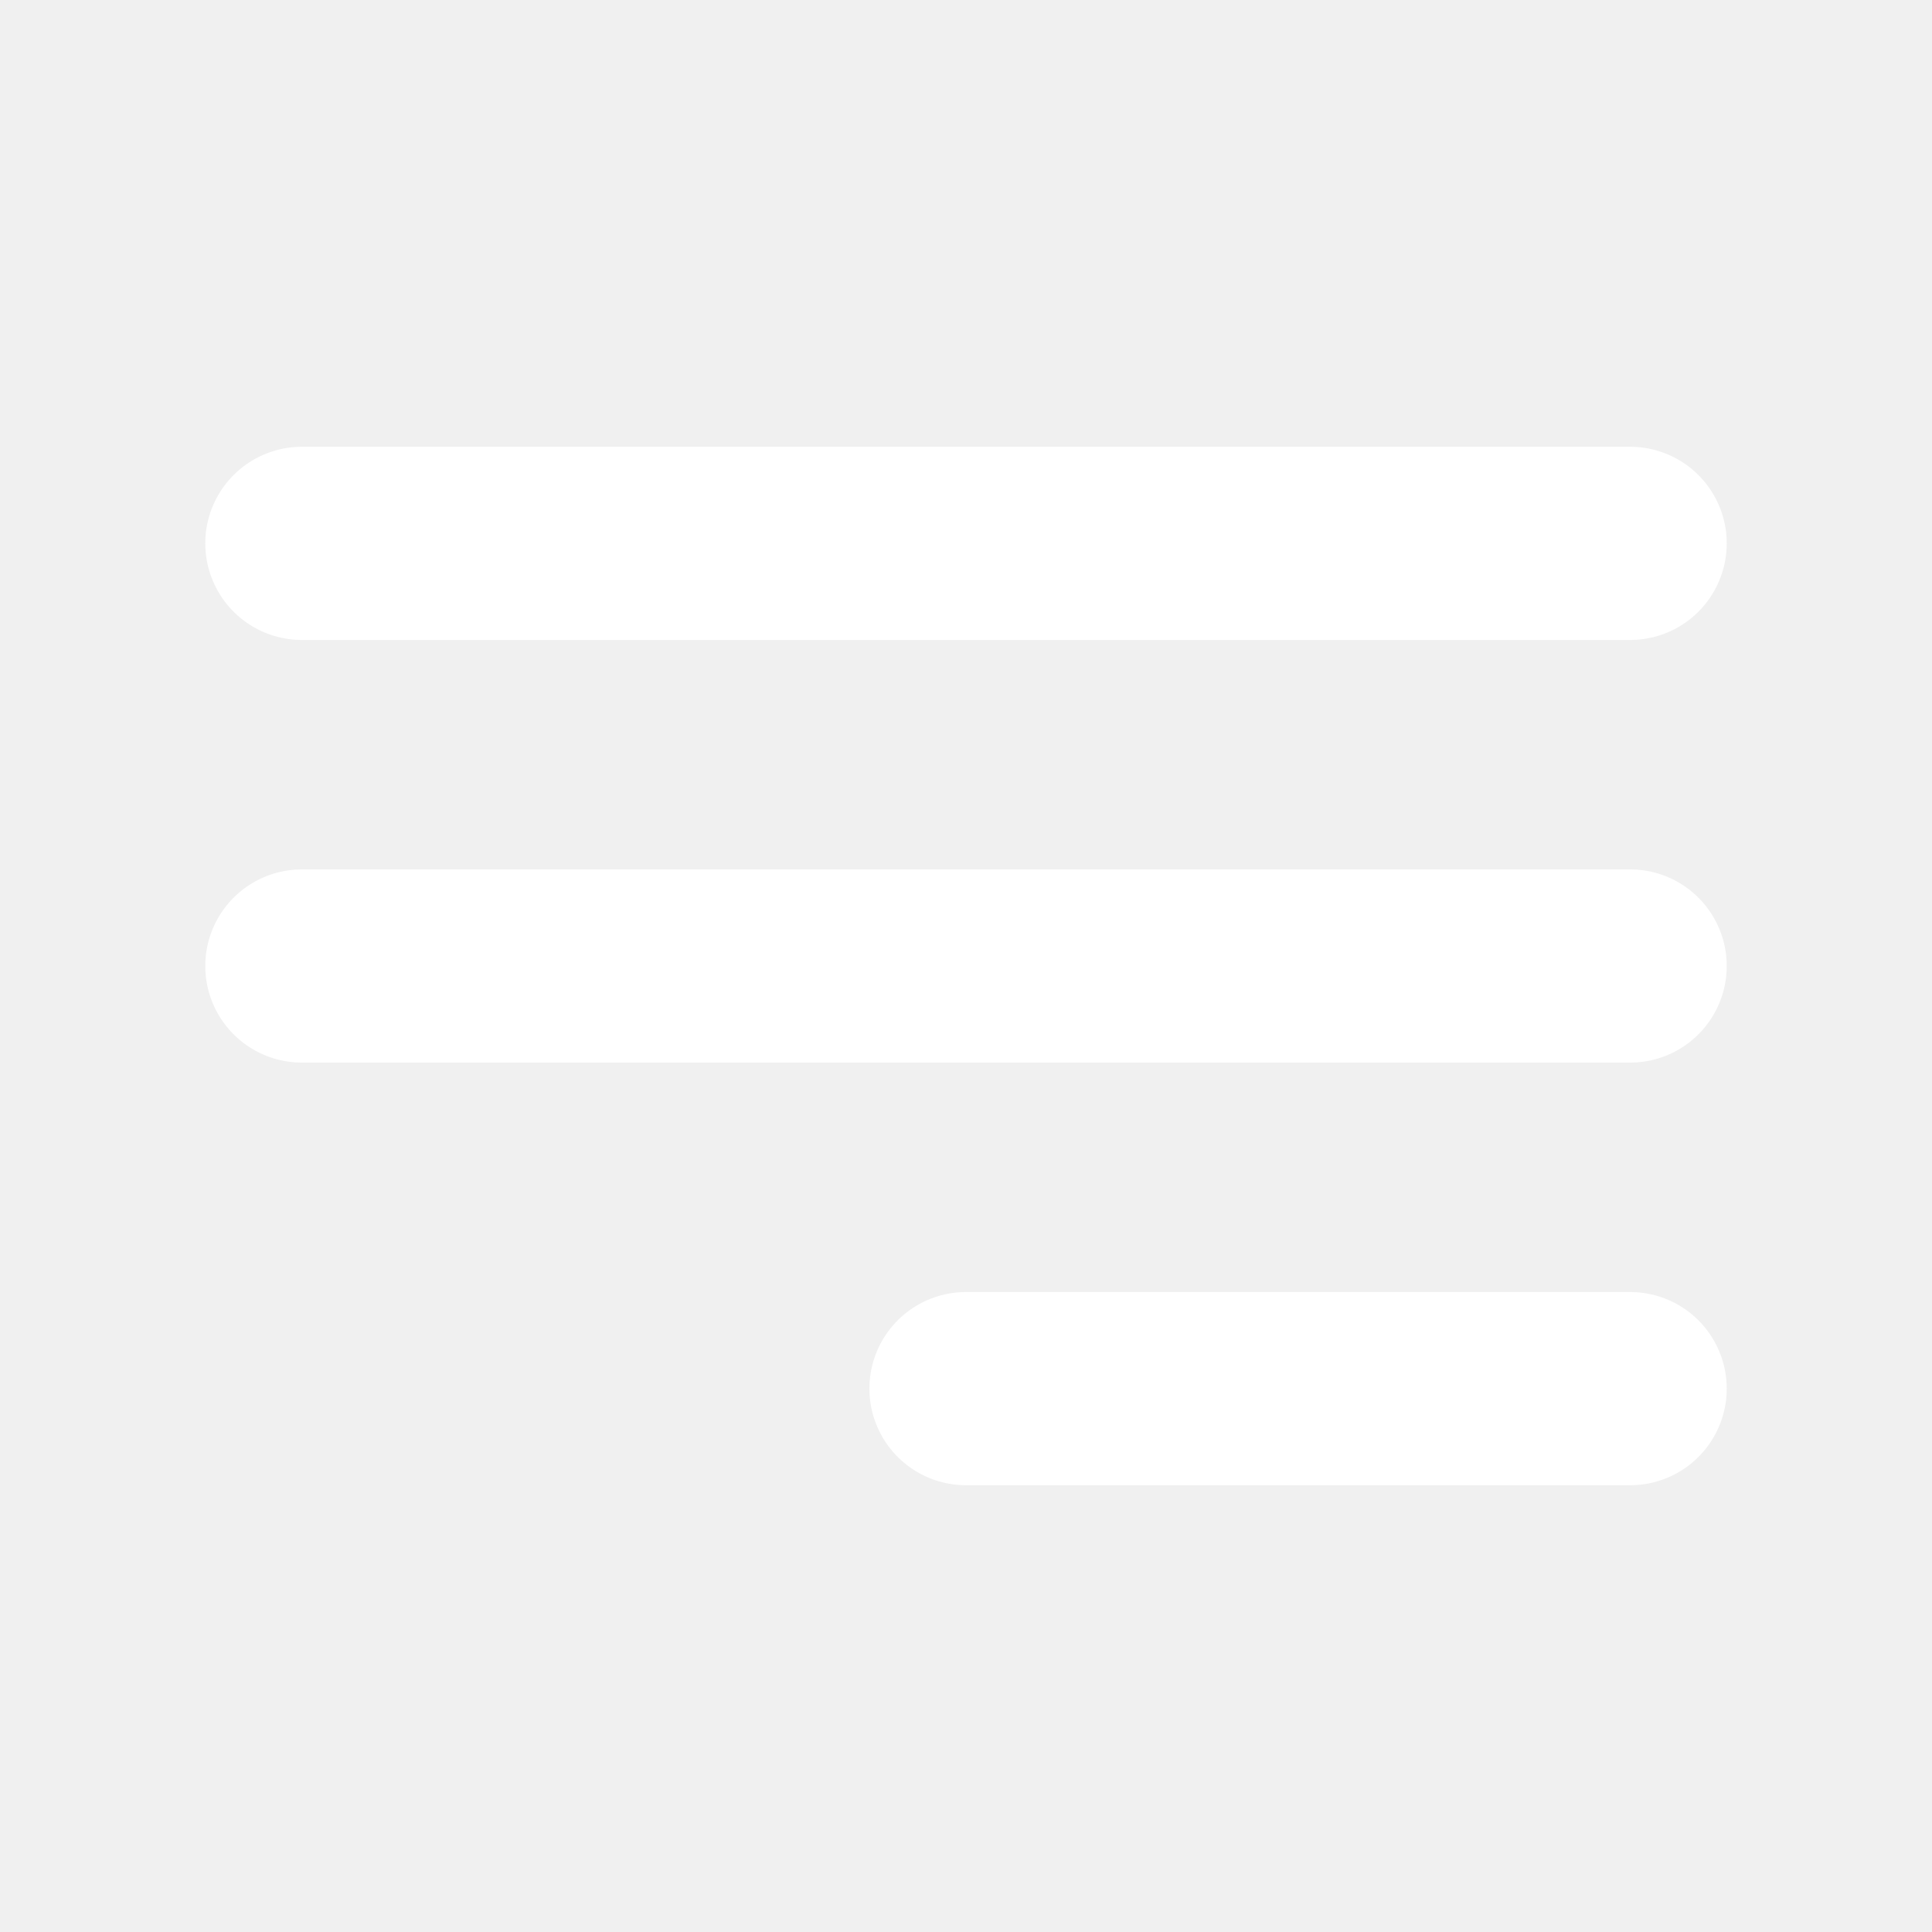
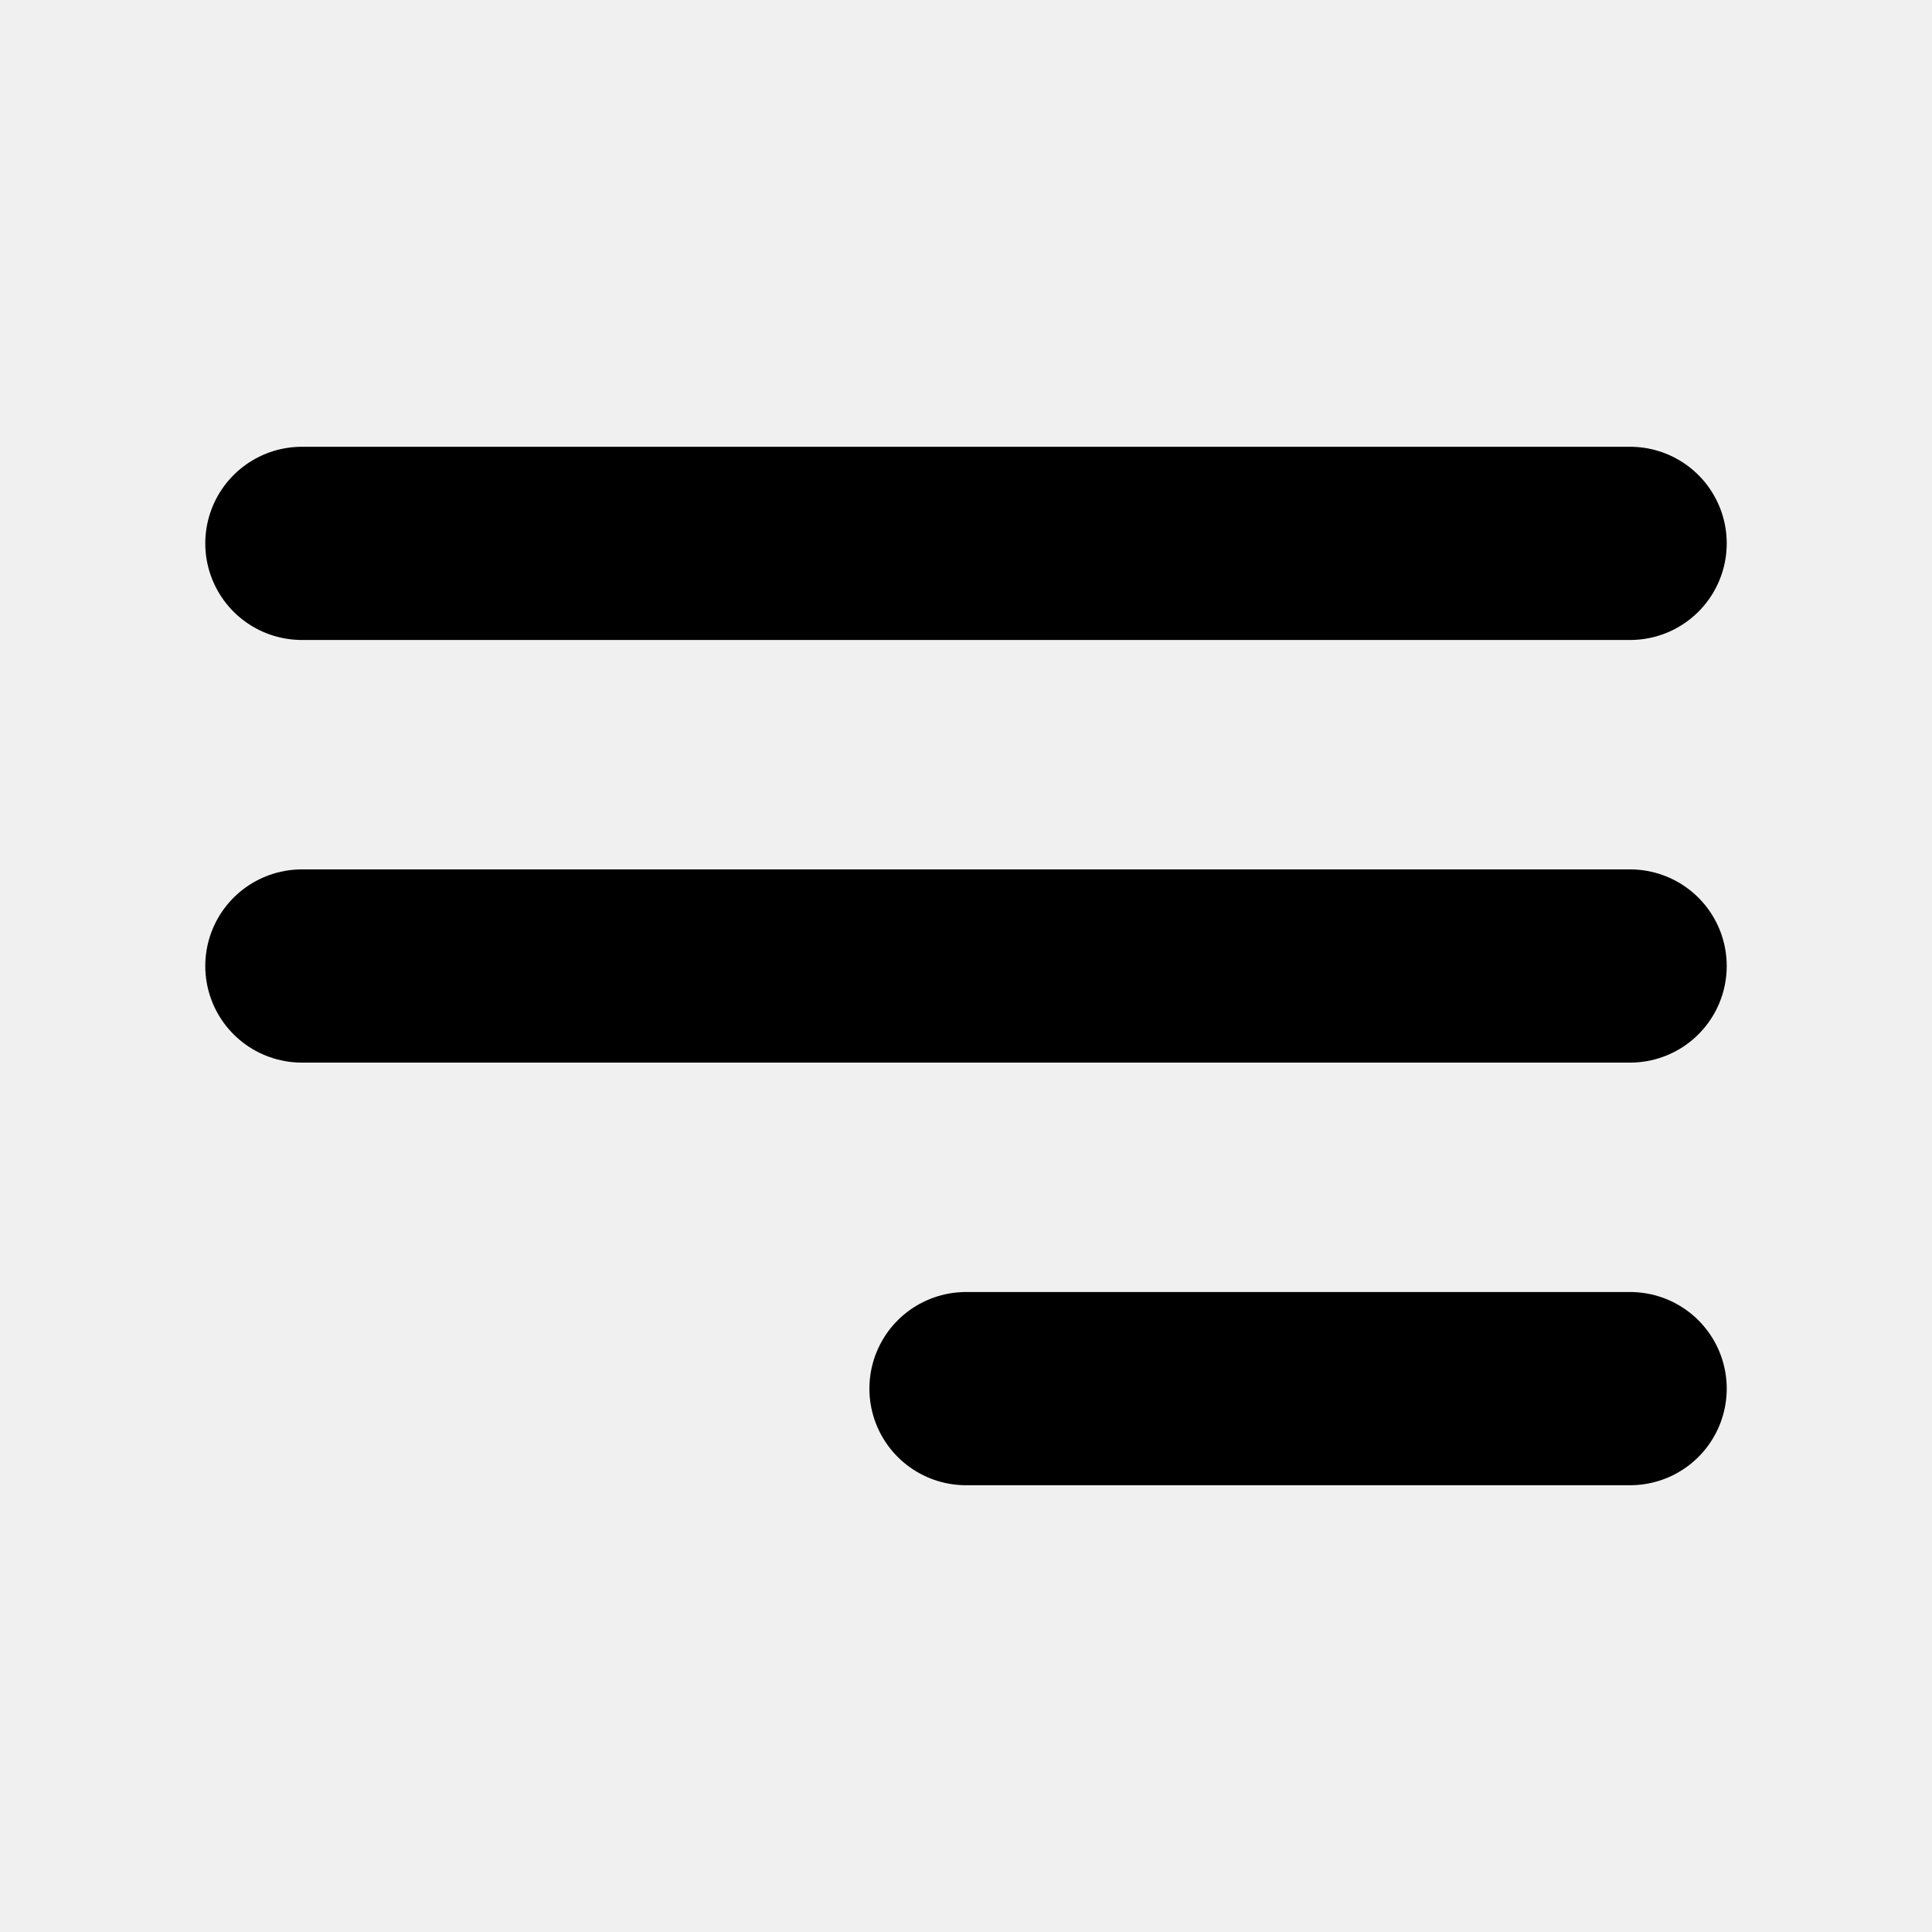
- <svg xmlns="http://www.w3.org/2000/svg" width="24" height="24" viewBox="0 0 24 24" fill="none">
-   <path d="M3.75 6.75H20.25M3.75 12H20.25M12 17.25H20.25" stroke="white" stroke-width="2.4" stroke-linecap="round" stroke-linejoin="round" />
+ <svg xmlns="http://www.w3.org/2000/svg" width="24" height="24" viewBox="0 0 24 24" fill="currentColor">
+   <path d="M3.75 6.75H20.25M3.75 12H20.25M12 17.25H20.25" stroke="currentColor" stroke-width="2.4" stroke-linecap="round" stroke-linejoin="round" />
</svg>
